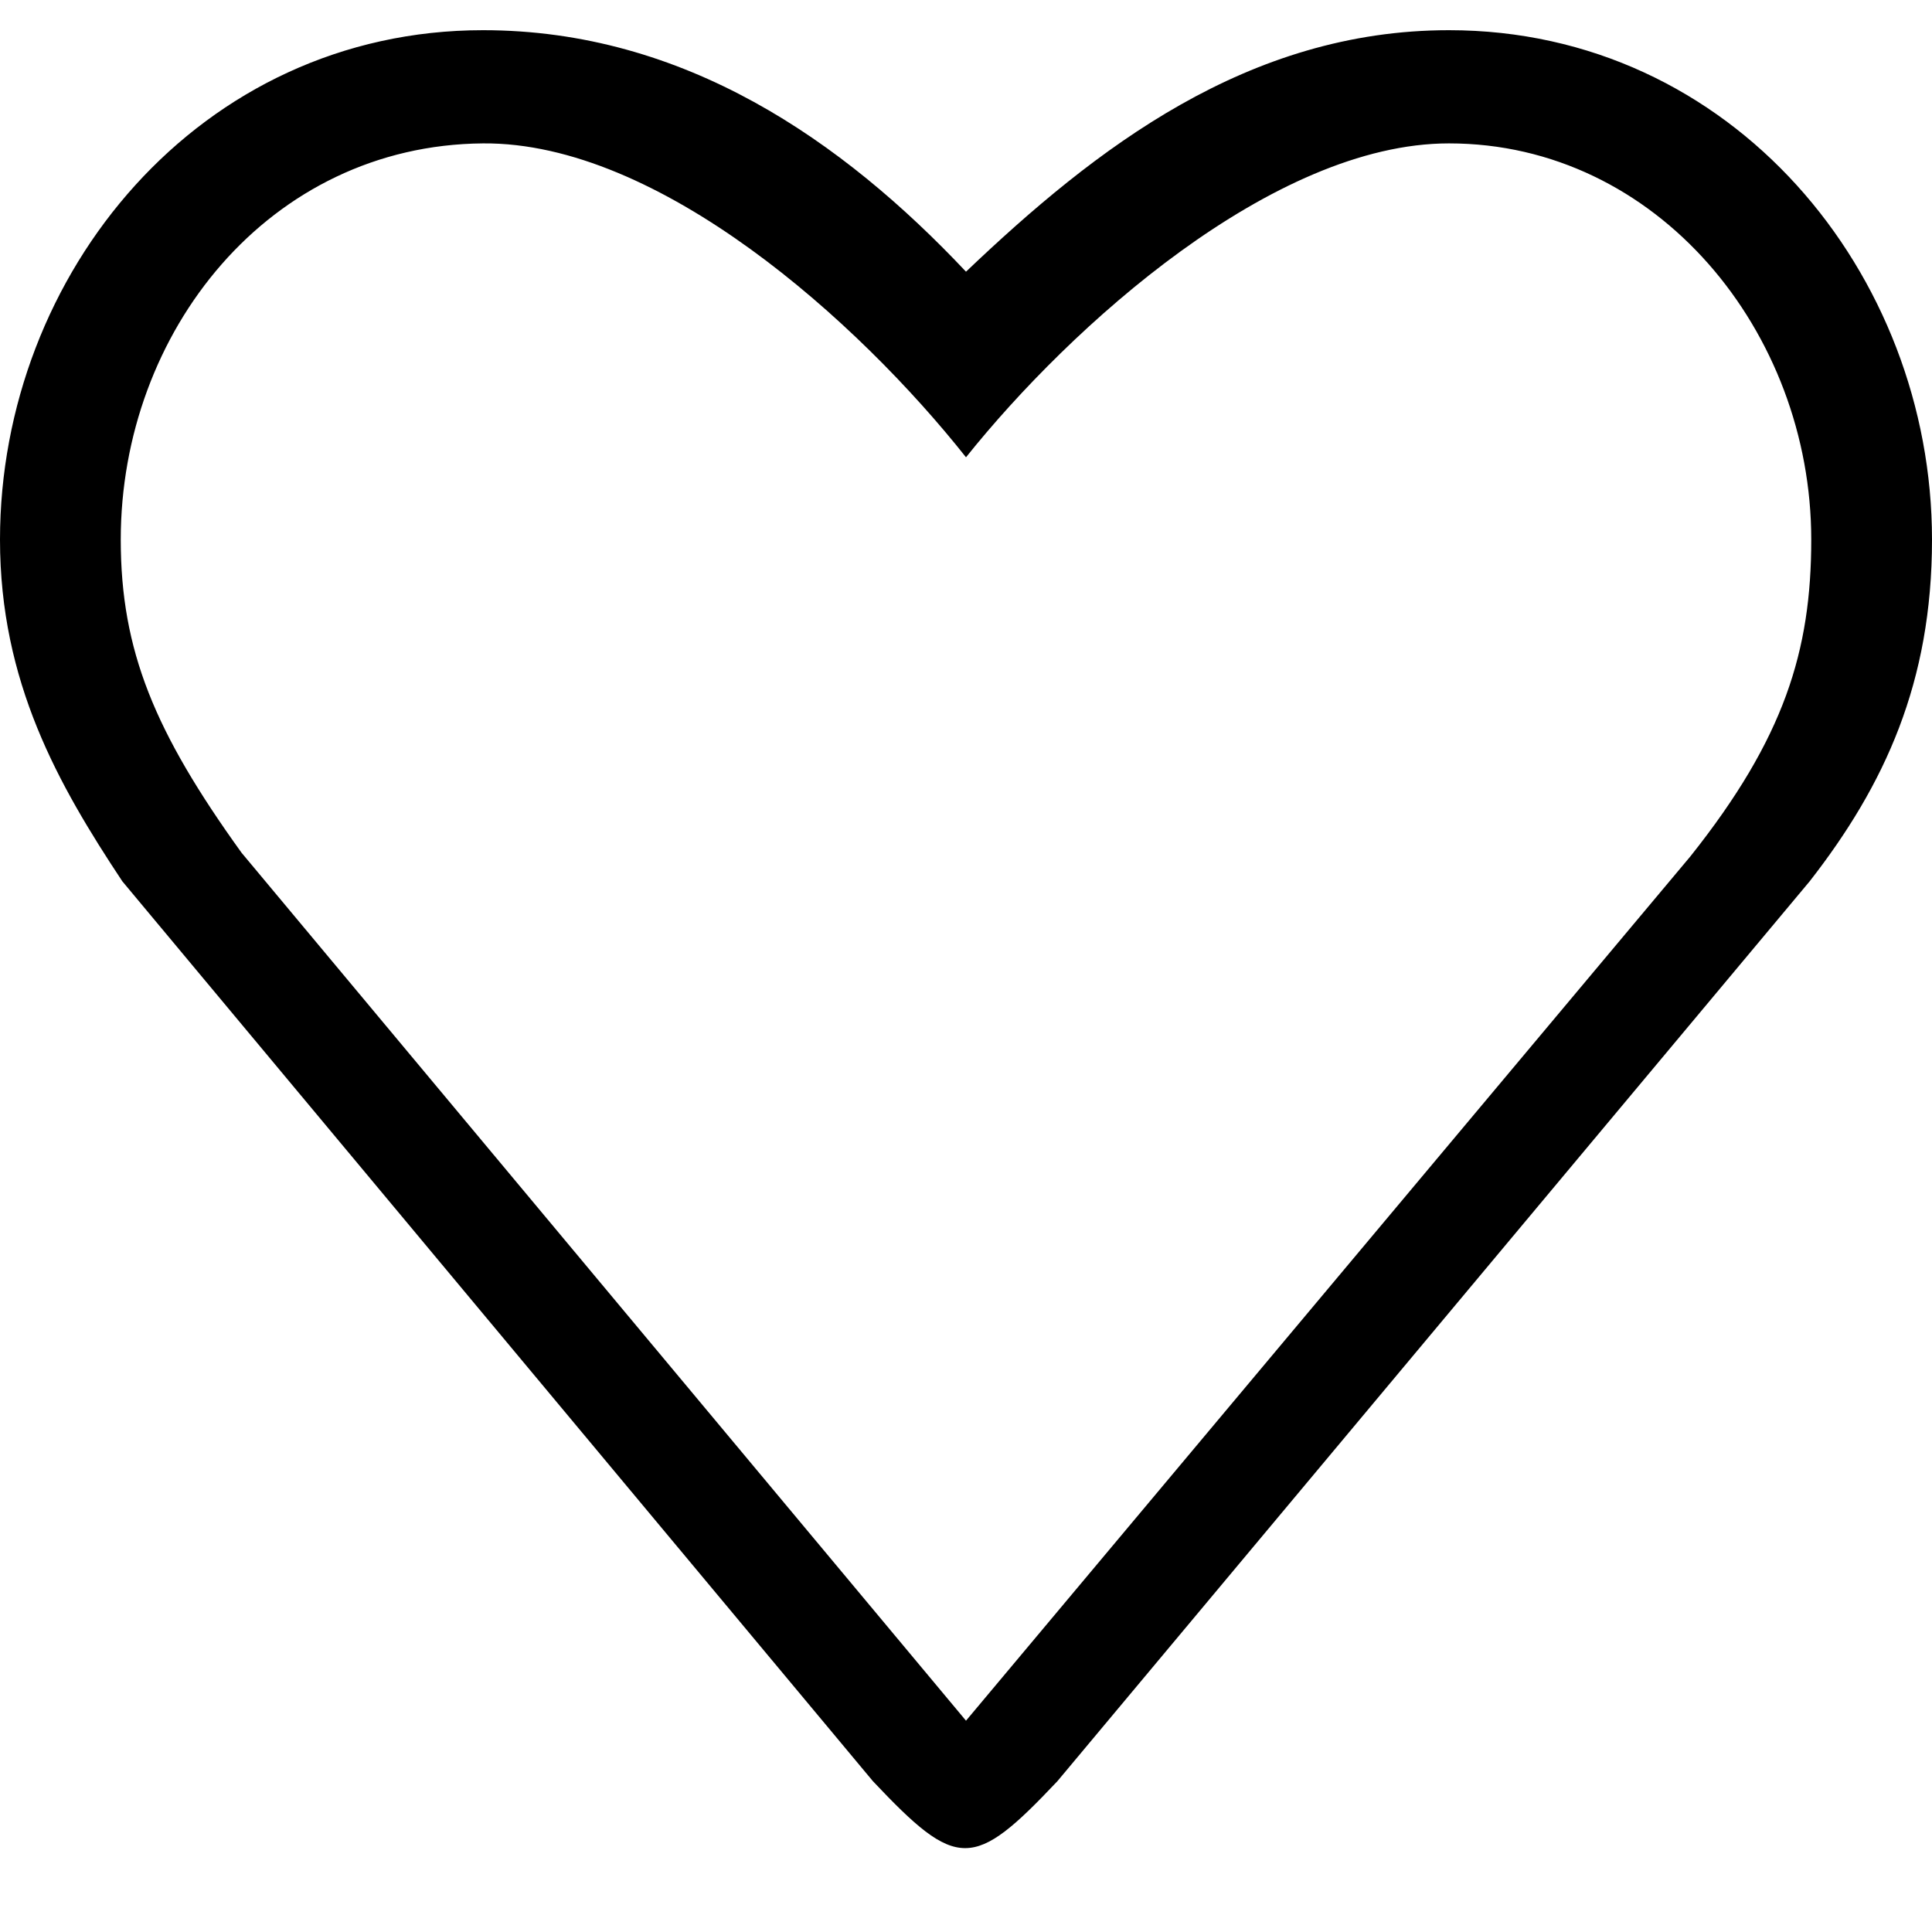
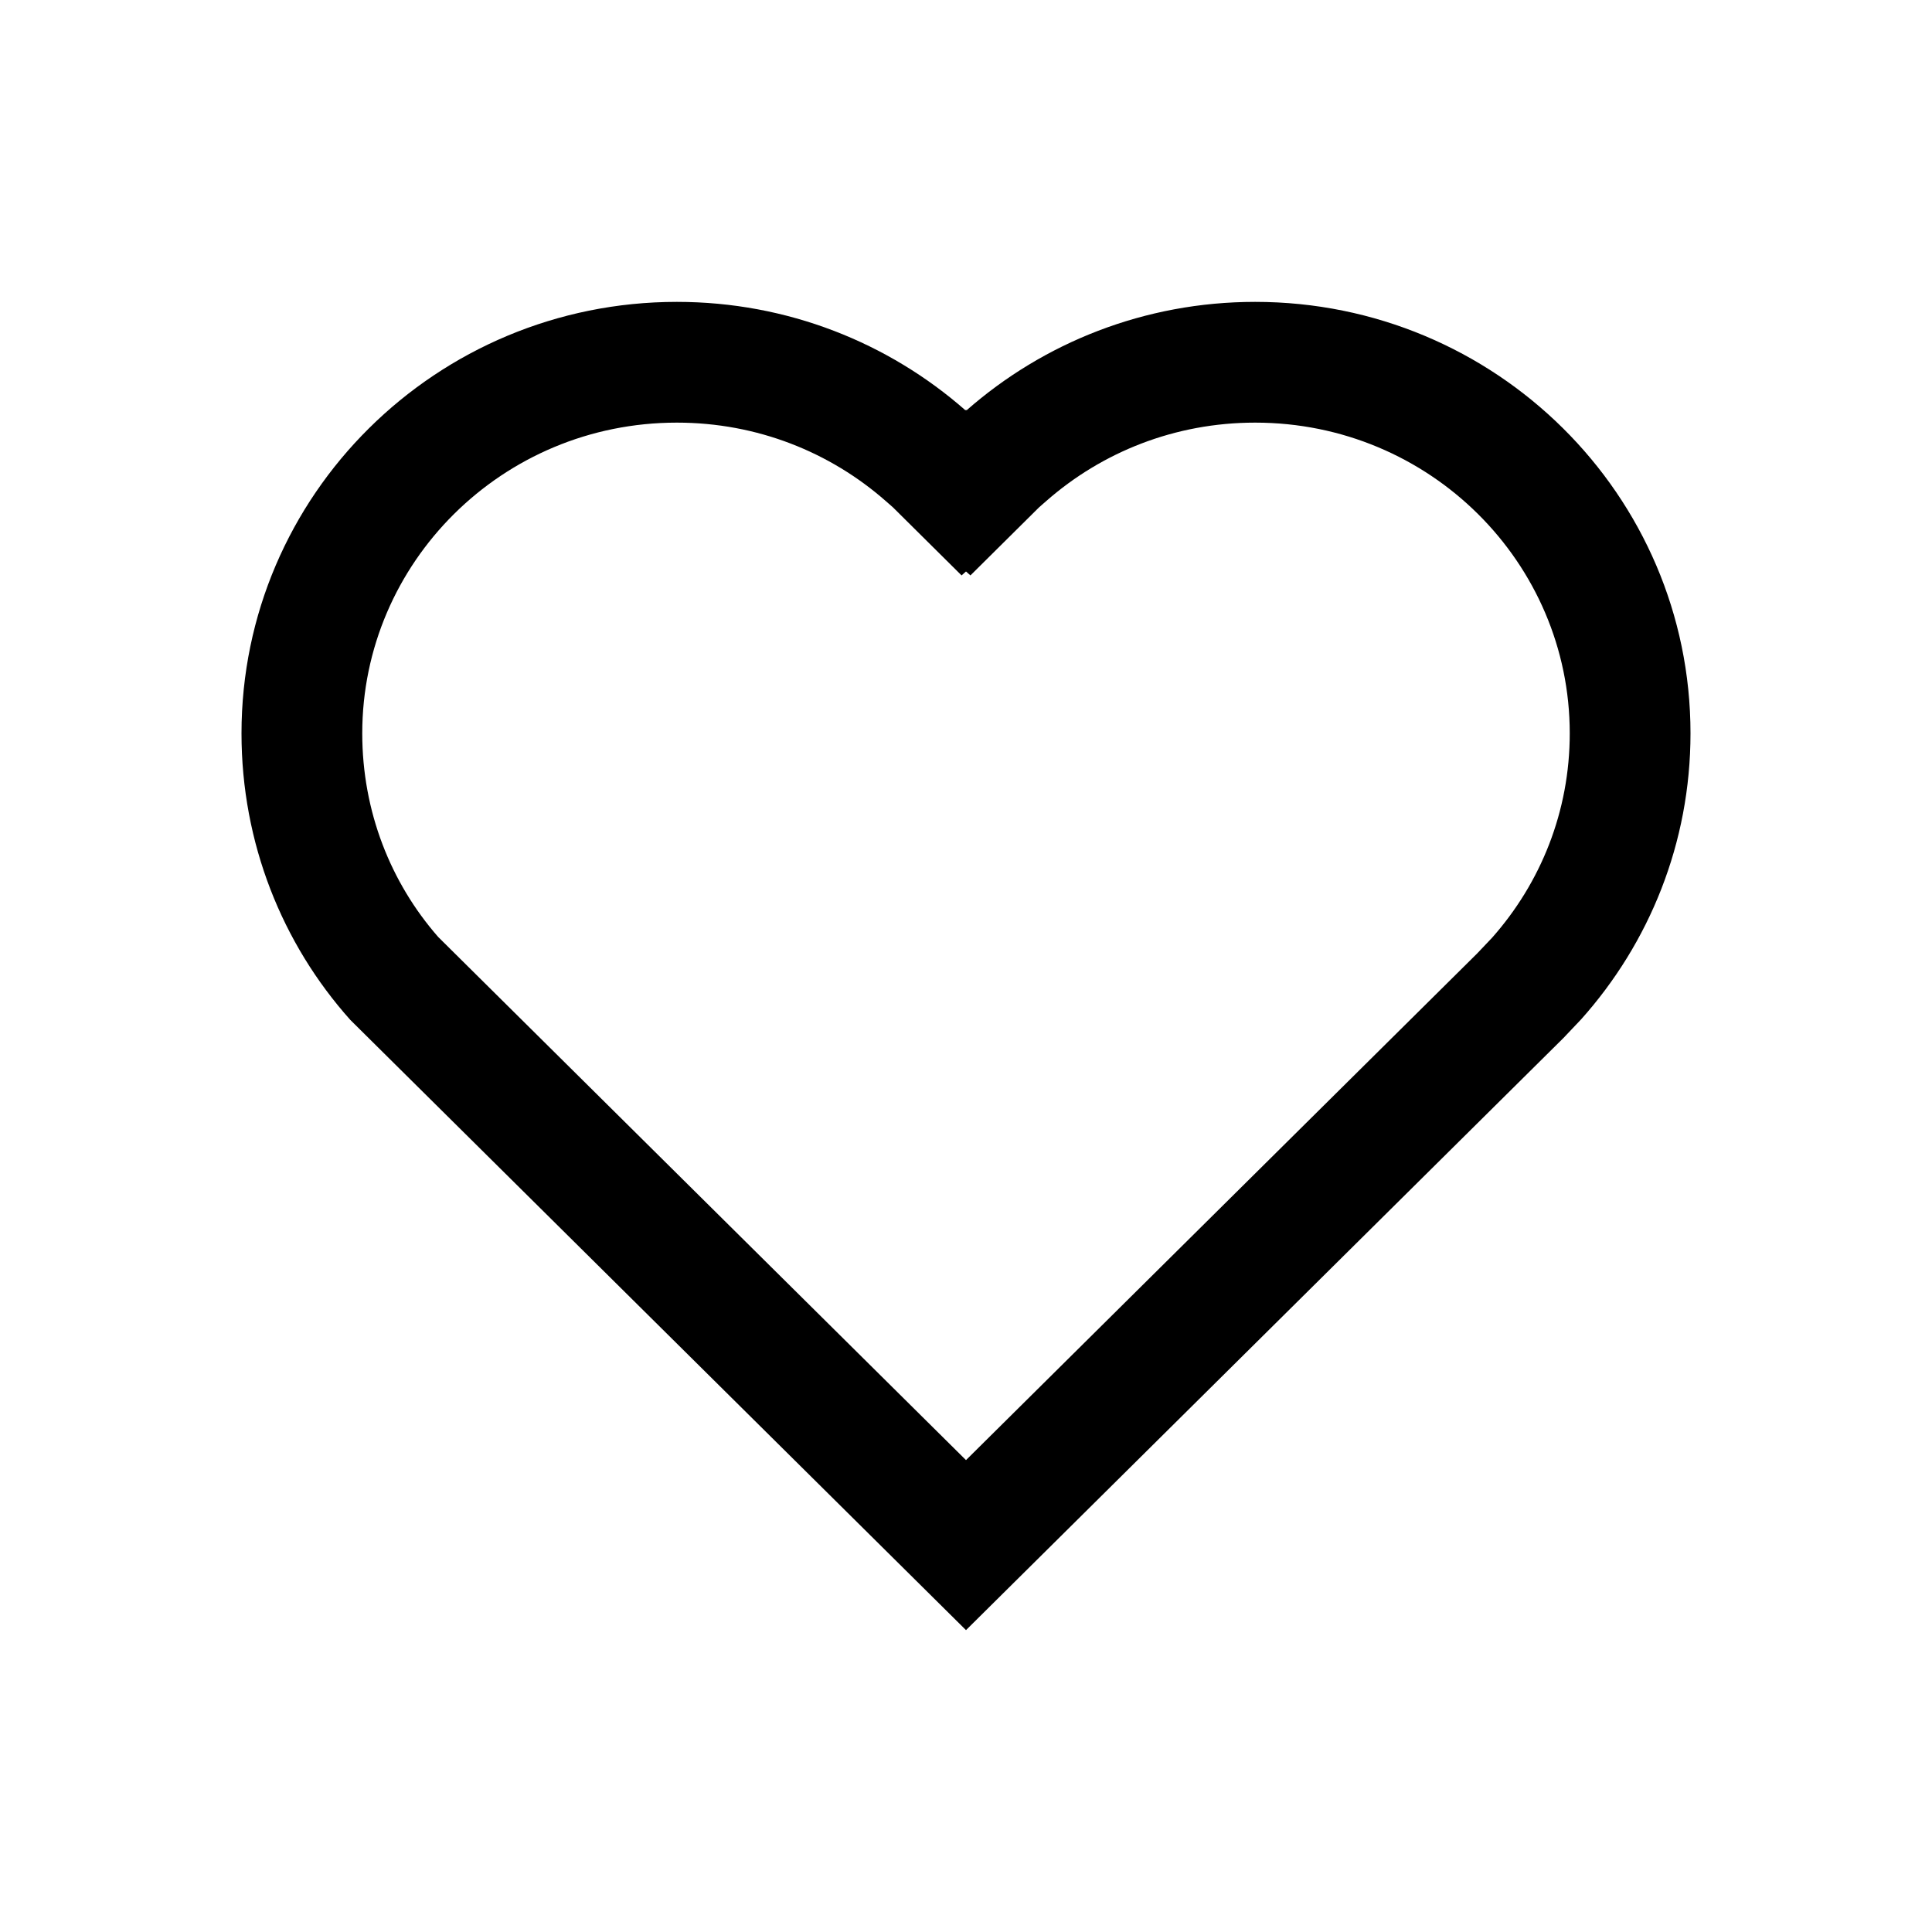
- <svg xmlns="http://www.w3.org/2000/svg" width="800px" height="800px" viewBox="0 -0.5 32 32" version="1.1">
-   <defs>
- 
- </defs>
-   <g id="Page-1" stroke="none" stroke-width="1" fill="none" fill-rule="evenodd">
-     <g id="Icon-Set" transform="translate(-100, -880)" fill="#000000">
-       <path d="M128,893.682 L116,908 L104,893.623 C102.565,891.629 102,890.282 102,888.438 C102,884.999 104.455,881.904 108,881.875 C110.916,881.851 114.222,884.829 116,887.074 C117.731,884.908 121.084,881.875 124,881.875 C127.451,881.875 130,884.999 130,888.438 C130,890.282 129.553,891.729 128,893.682 L128,893.682 Z M124,880 C120.667,880 118.145,881.956 116,884 C113.957,881.831 111.333,880 108,880 C103.306,880 100,884.036 100,888.438 C100,890.799 100.967,892.499 102.026,894.097 L114.459,909.003 C115.854,910.48 116.118,910.48 117.513,909.003 L129.974,894.097 C131.22,892.499 132,890.799 132,888.438 C132,884.036 128.694,880 124,880 L124,880 Z" id="heart-like">
- 
- </path>
-     </g>
+ <svg xmlns="http://www.w3.org/2000/svg" width="800px" height="800px" viewBox="0 0 24 24" fill="none">
+   <g id="SVGRepo_bgCarrier" stroke-width="0" />
+   <g id="SVGRepo_tracerCarrier" stroke-linecap="round" stroke-linejoin="round" />
+   <g id="SVGRepo_iconCarrier">
+     <path fill-rule="evenodd" clip-rule="evenodd" d="M11.993 5.097C11.039 4.259 9.783 3.75 8.408 3.75C5.421 3.75 3 6.15 3 9.11C3 10.473 3.506 11.724 4.352 12.67L12 20.25L19.422 12.894L19.641 12.663C20.487 11.717 21 10.473 21 9.11C21 6.15 18.579 3.75 15.592 3.75C14.217 3.75 12.961 4.259 12.007 5.097L12 5.09L11.993 5.097ZM12 7.099L12.055 7.148L12.908 6.302L12.997 6.224C13.687 5.618 14.593 5.25 15.592 5.25C17.763 5.25 19.5 6.991 19.5 9.11C19.5 10.081 19.139 10.967 18.536 11.648L18.349 11.845L12 18.138L5.443 11.639C4.854 10.966 4.5 10.081 4.5 9.11C4.5 6.991 6.237 5.25 8.408 5.25C9.407 5.25 10.313 5.618 11.003 6.224L11.092 6.302L11.945 7.148L12 7.099Z" fill="#000000" />
  </g>
</svg>
